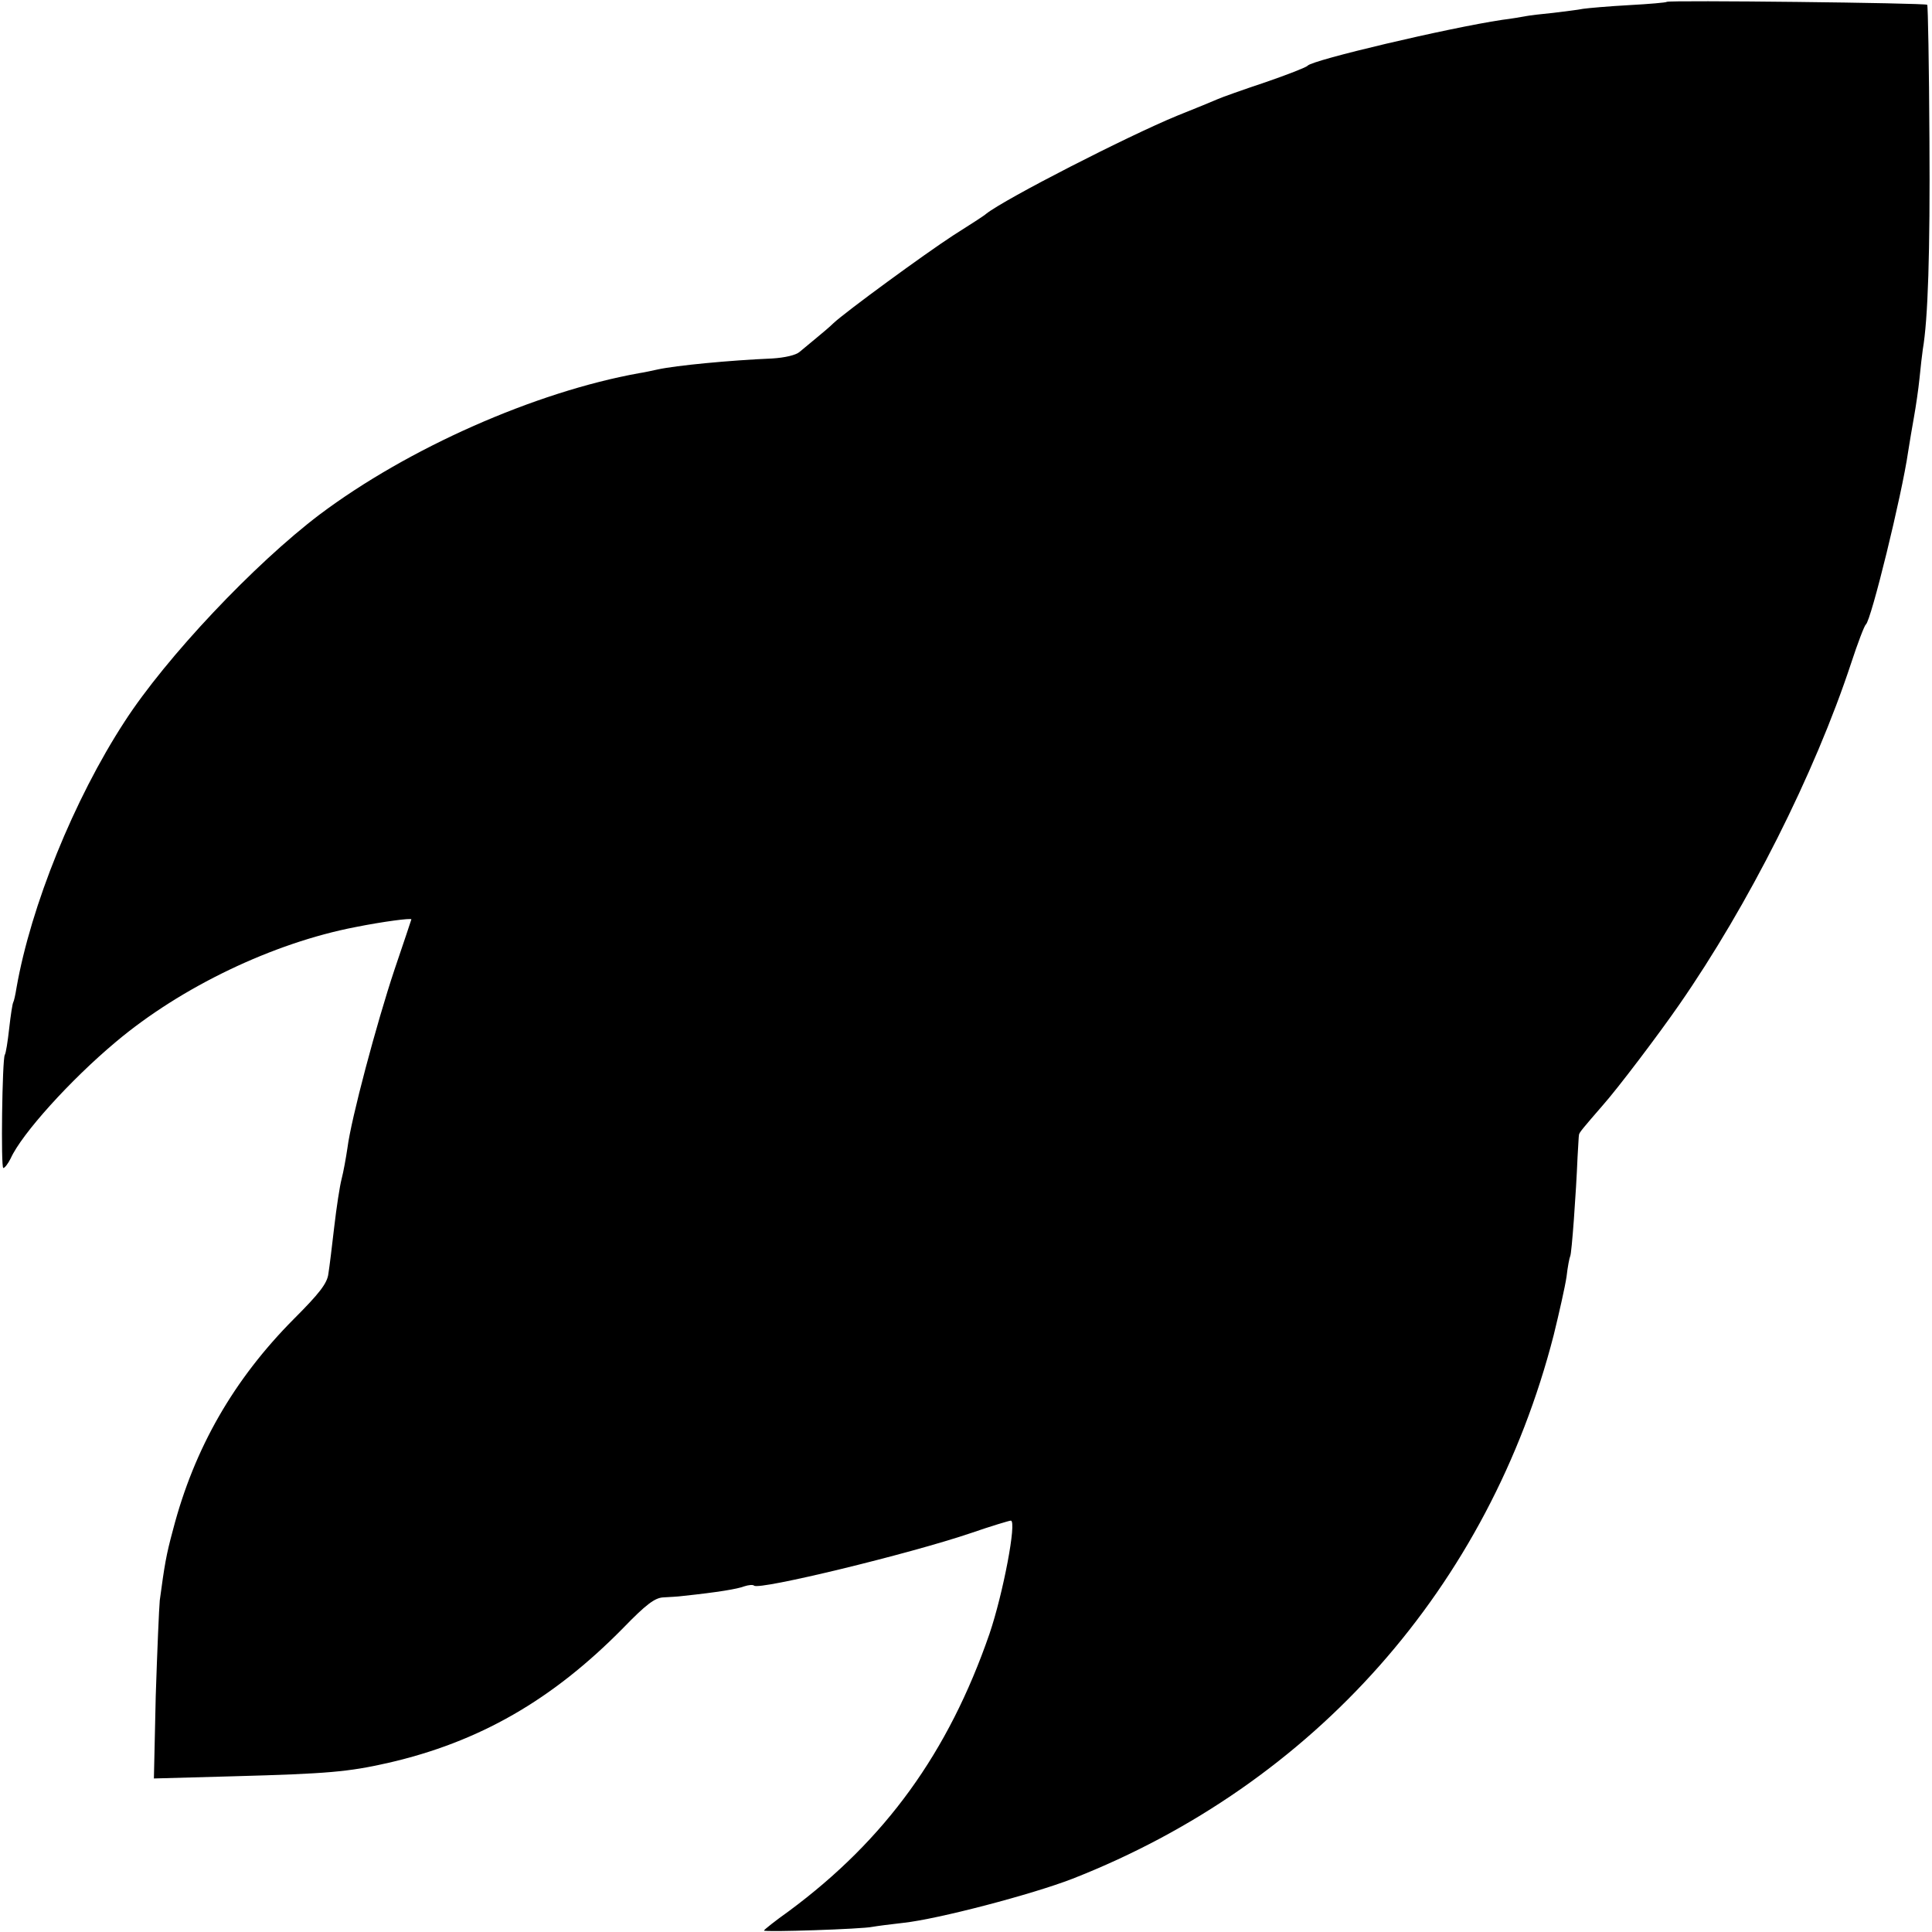
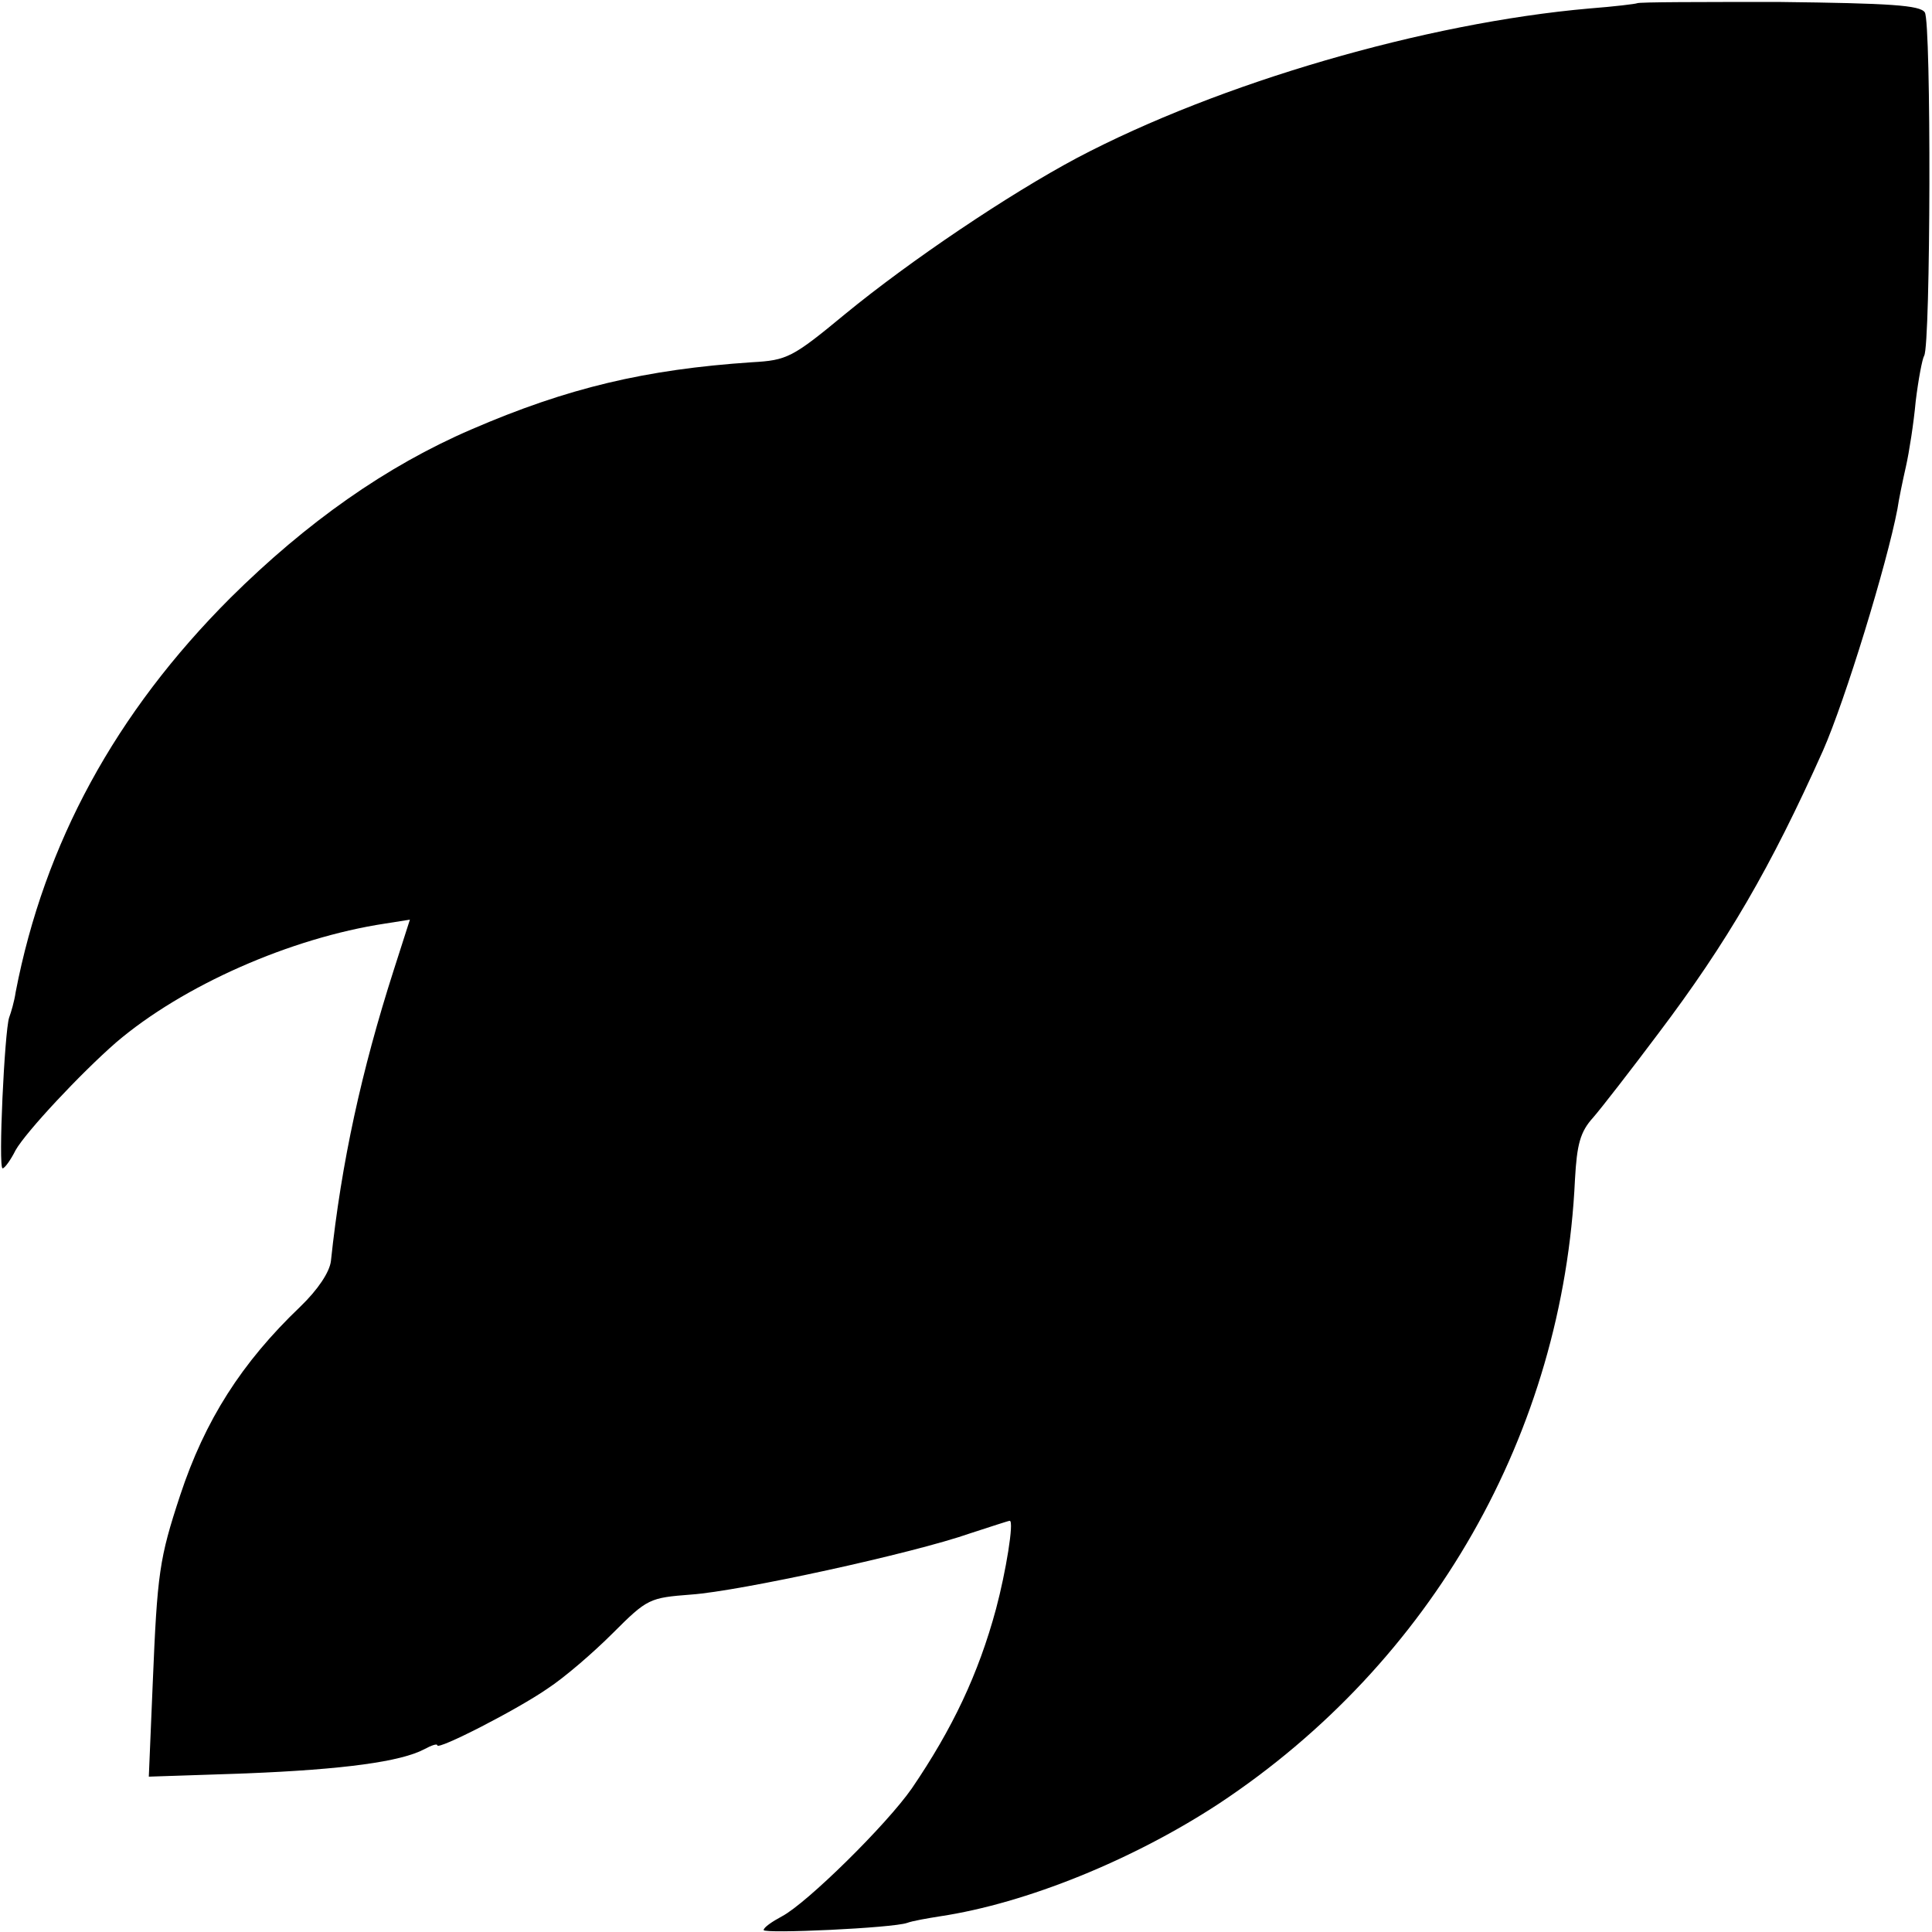
- <svg xmlns="http://www.w3.org/2000/svg" version="1" width="701.333" height="701.333" viewBox="0 0 526 526">
-   <path d="M453.8.5c-.1.2-4.8.6-10.3.9-5.5.3-11.1.8-12.5 1-1.4.3-5 .7-8.1 1.1-3.1.3-6.5.7-7.5.9-1.1.2-3.9.7-6.4 1-14.7 2.2-52 11-53 12.5-.3.4-5.4 2.4-11.5 4.5-6 2-11.9 4.1-13 4.6-1.1.5-6 2.5-11 4.5-13.6 5.6-46.8 22.6-52 26.7-.5.5-4.6 3.1-9 5.9-7.7 5-29.3 20.8-32.6 23.9-.8.8-2.9 2.6-4.5 3.9-1.6 1.3-3.7 3.1-4.7 3.9-1 .9-4.1 1.6-7.5 1.8-11.6.5-26.2 1.9-31.2 3-1.4.3-3.6.8-5 1-28.3 5.1-62.9 20.4-87 38.5-17.7 13.4-41.8 38.9-53.1 56.4-13.8 21.2-25.5 50.2-29.4 72.4-.3 1.9-.7 3.7-.9 4-.2.3-.7 3.5-1.1 7.1-.4 3.6-.9 6.8-1.2 7.2C.6 288.5.2 318 .9 318c.4 0 1.3-1.2 2-2.6 3-6.7 16.3-21.4 28.6-31.7 17.8-15 42.9-27 65.3-31.3 7.5-1.5 15.2-2.5 15.2-2.1 0 .1-2.1 6.3-4.6 13.7-4.9 14.7-11.8 40.6-12.8 48.5-.4 2.7-1.1 6.6-1.6 8.5-.5 1.9-1.4 7.8-2 13-.6 5.2-1.3 11-1.6 12.8-.3 2.6-2.5 5.4-9.4 12.3-16.3 16.4-27.1 35.1-32.9 57.4-1.9 7-2.3 9.6-3.6 19.2-.2 2.1-.7 13.8-1.1 26.1l-.5 22.4 21.8-.6c25.7-.7 31.1-1.2 41.8-3.6 25-5.7 44.9-17.2 64.1-36.7 6.3-6.5 8.7-8.3 11-8.4 1.6-.1 4-.2 5.4-.4 9.5-1 14.8-1.9 16.6-2.6 1.2-.4 2.4-.5 2.7-.2 1.3 1.3 42.2-8.6 59-14.3 5.5-1.9 10.5-3.4 10.9-3.4 1.7 0-2.1 19.9-5.8 30.8-11.2 32.4-28.4 56.1-54.6 75.5-3.8 2.7-6.8 5.1-6.8 5.3 0 .5 26.9-.4 29.5-1 1.1-.2 4.9-.7 8.5-1.1 9.3-1 34.9-7.7 46-12 65.8-25.8 113.4-79.5 131-148 1.5-6.1 3.1-13.2 3.5-15.9.3-2.7.8-5.2 1-5.6.4-.6 1.6-17.1 2-27 .2-3 .3-5.8.4-6.1.1-.6 1.2-1.9 6.4-7.9 4.1-4.6 15.3-19.4 20.9-27.5 18.8-27.1 36.8-62.7 46.8-93 1.8-5.5 3.6-10.2 4-10.5 1.4-1 9.8-35.2 11.5-47 .4-2.5 1.1-6.8 1.6-9.5.5-2.8 1.2-7.5 1.5-10.5.3-3 .7-6.6.9-7.9 1.4-8.2 2-26 1.8-57.4-.1-19.8-.4-36.1-.6-36.4-.5-.5-70.3-1.3-70.9-.8z" />
+ <svg xmlns="http://www.w3.org/2000/svg" version="1.0" width="296pt" height="296pt" viewBox="0 0 296 296" preserveAspectRatio="xMidYMid meet">
+   <g transform="translate(0,296) scale(0.1,-0.1)" fill="#000000" stroke="none">
+     <path d="M2508 2955 c-2 -1 -34 -5 -73 -8 -251 -22 -567 -114 -785 -229 -105 -56 -255 -157 -355 -239 -81 -67 -89 -71 -143 -74 -163 -11 -282 -39 -430 -103 -130 -56 -252 -142 -369 -258 -176 -176 -285 -376 -329 -604 -2 -14 -7 -31 -10 -39 -7 -21 -17 -231 -10 -231 3 0 12 12 20 28 16 28 99 117 154 165 102 87 267 160 412 182 l38 6 -25 -78 c-49 -153 -80 -294 -96 -445 -2 -17 -20 -44 -47 -70 -90 -86 -146 -174 -184 -289 -32 -97 -35 -119 -42 -288 l-6 -143 149 5 c150 6 237 18 273 37 11 6 20 9 20 6 0 -8 123 55 169 87 26 17 70 55 100 85 53 53 56 54 120 59 73 5 340 63 428 94 31 10 58 19 60 19 7 0 -6 -79 -21 -135 -27 -100 -67 -184 -129 -275 -39 -56 -161 -176 -199 -196 -15 -8 -28 -17 -28 -21 0 -6 198 3 220 11 8 3 31 7 50 10 133 20 297 87 428 173 326 216 527 568 545 956 3 54 8 73 28 95 13 15 58 73 100 129 105 139 172 254 252 433 34 77 98 286 114 370 2 14 8 43 13 65 5 22 12 67 15 100 4 33 10 65 13 70 10 16 11 511 1 526 -7 11 -53 14 -223 16 -118 0 -216 0 -218 -2z" />
+   </g>
</svg>
